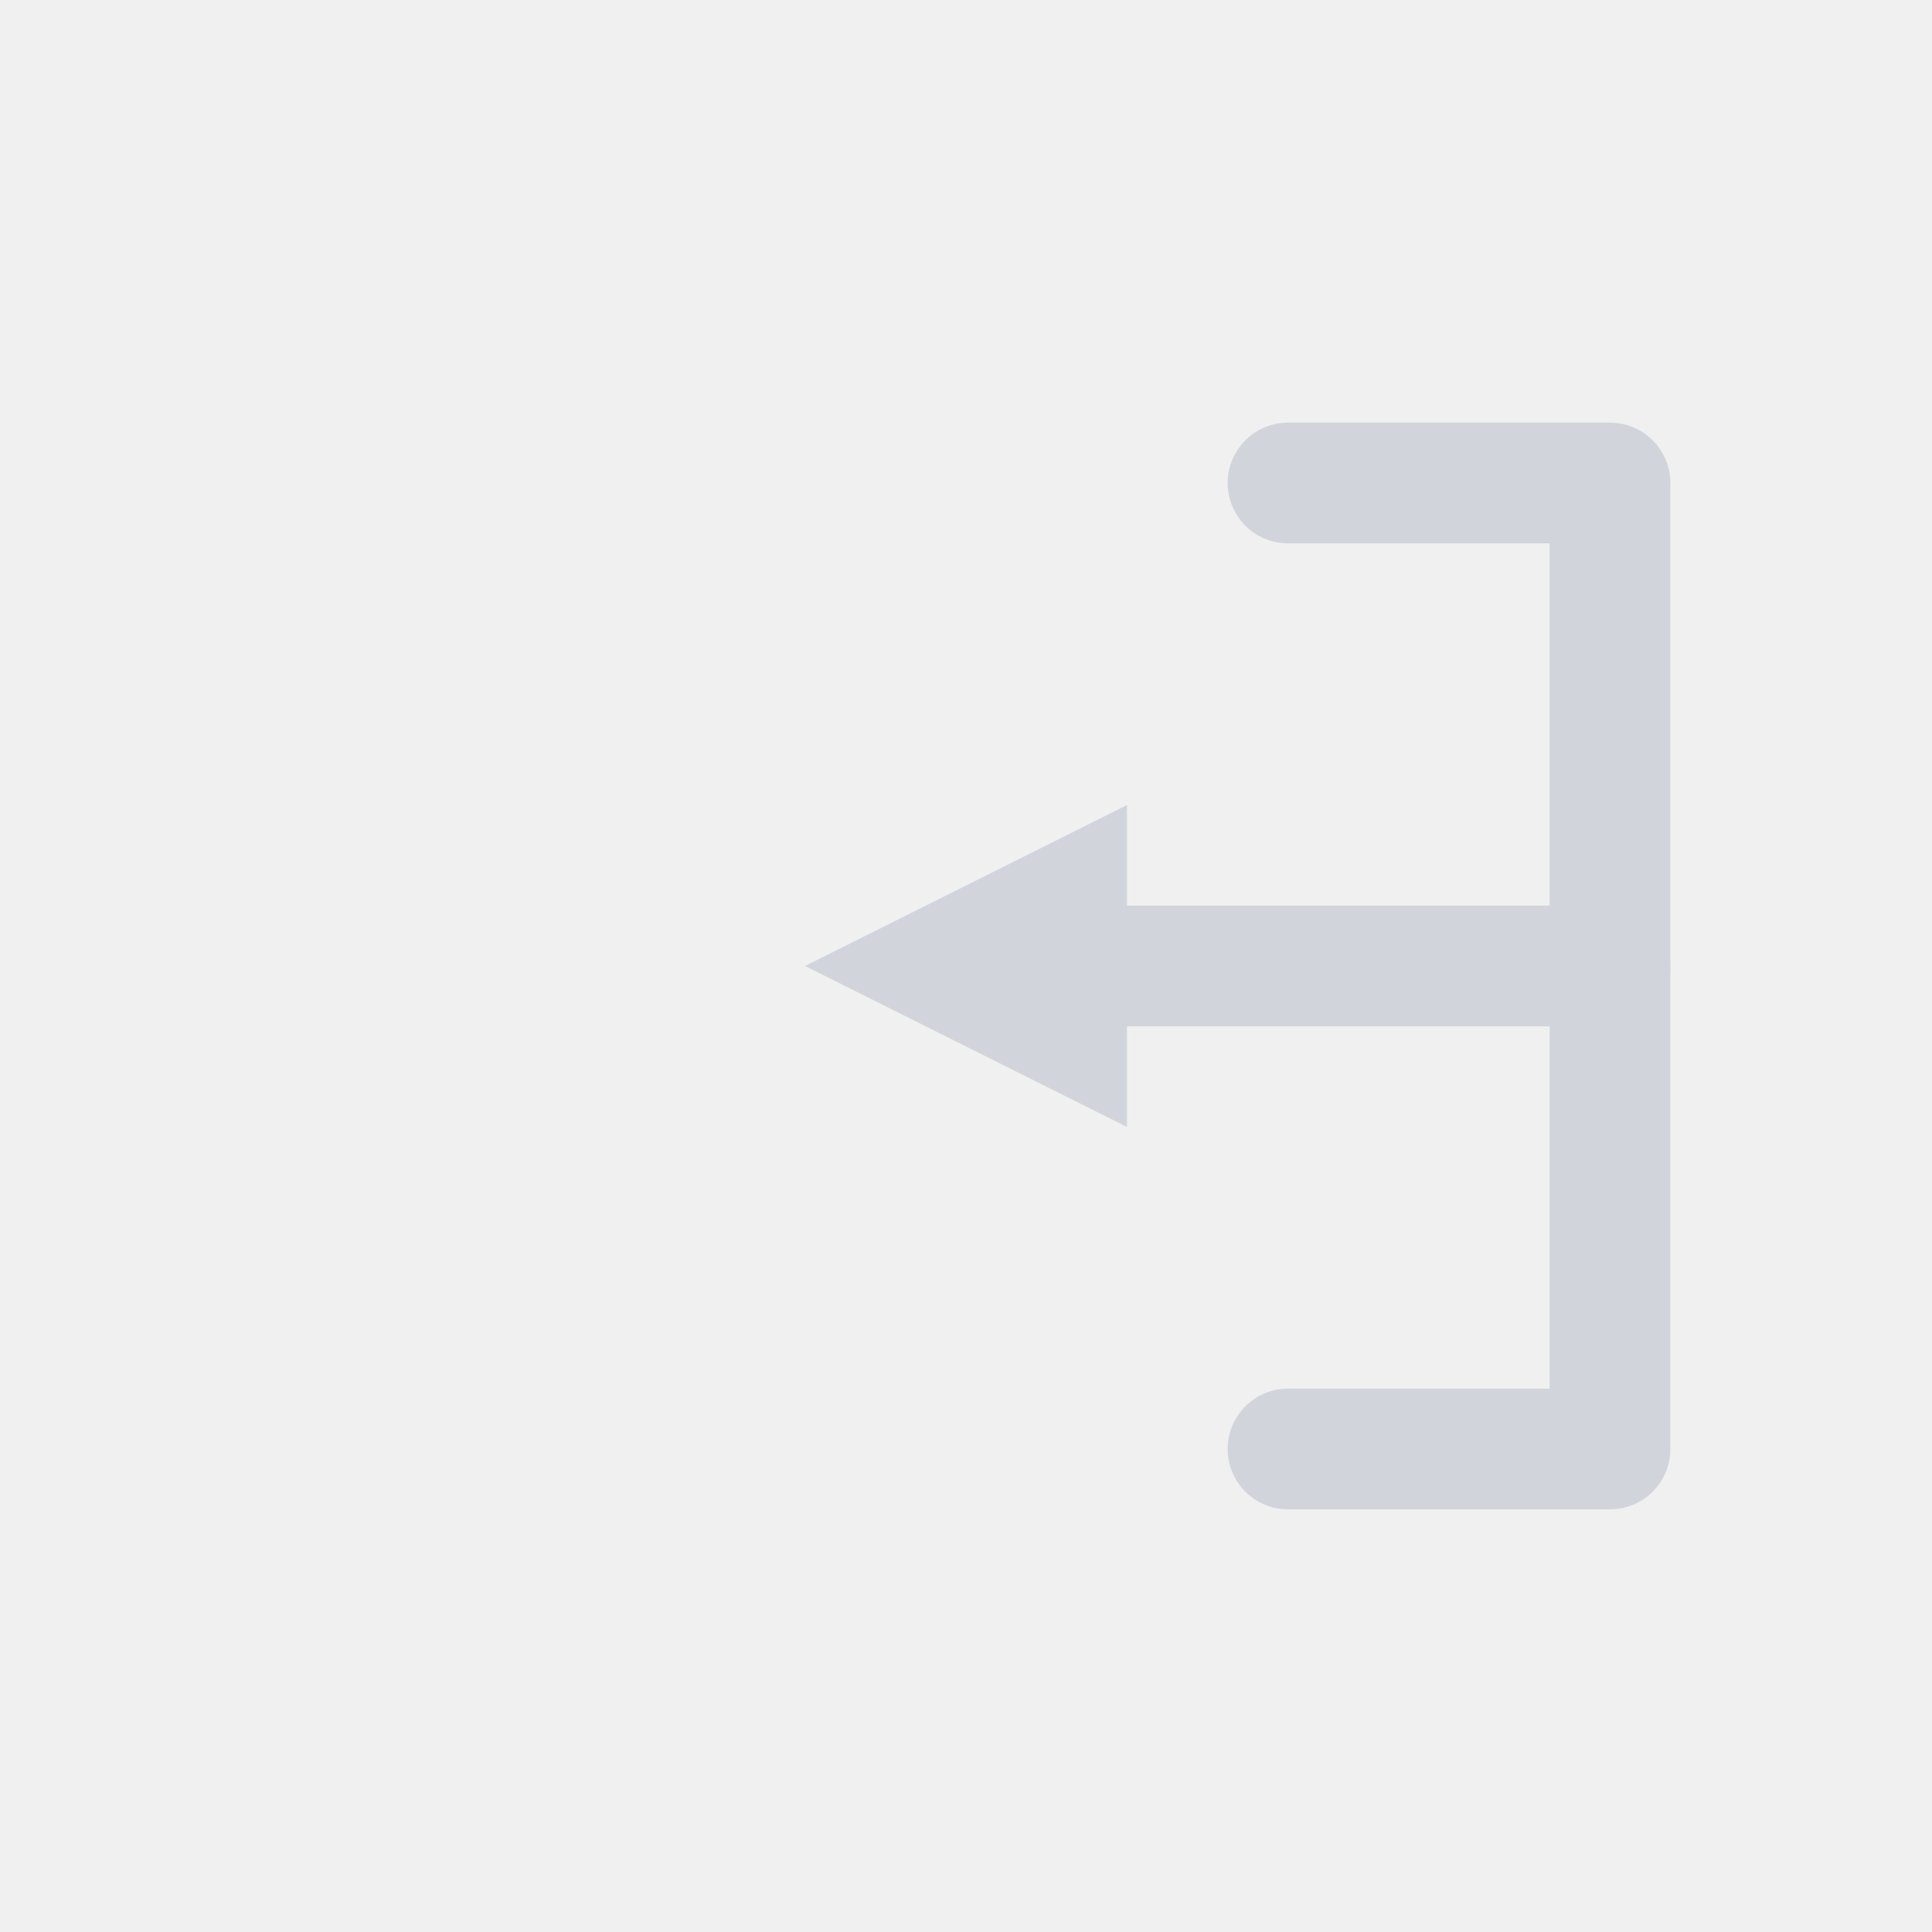
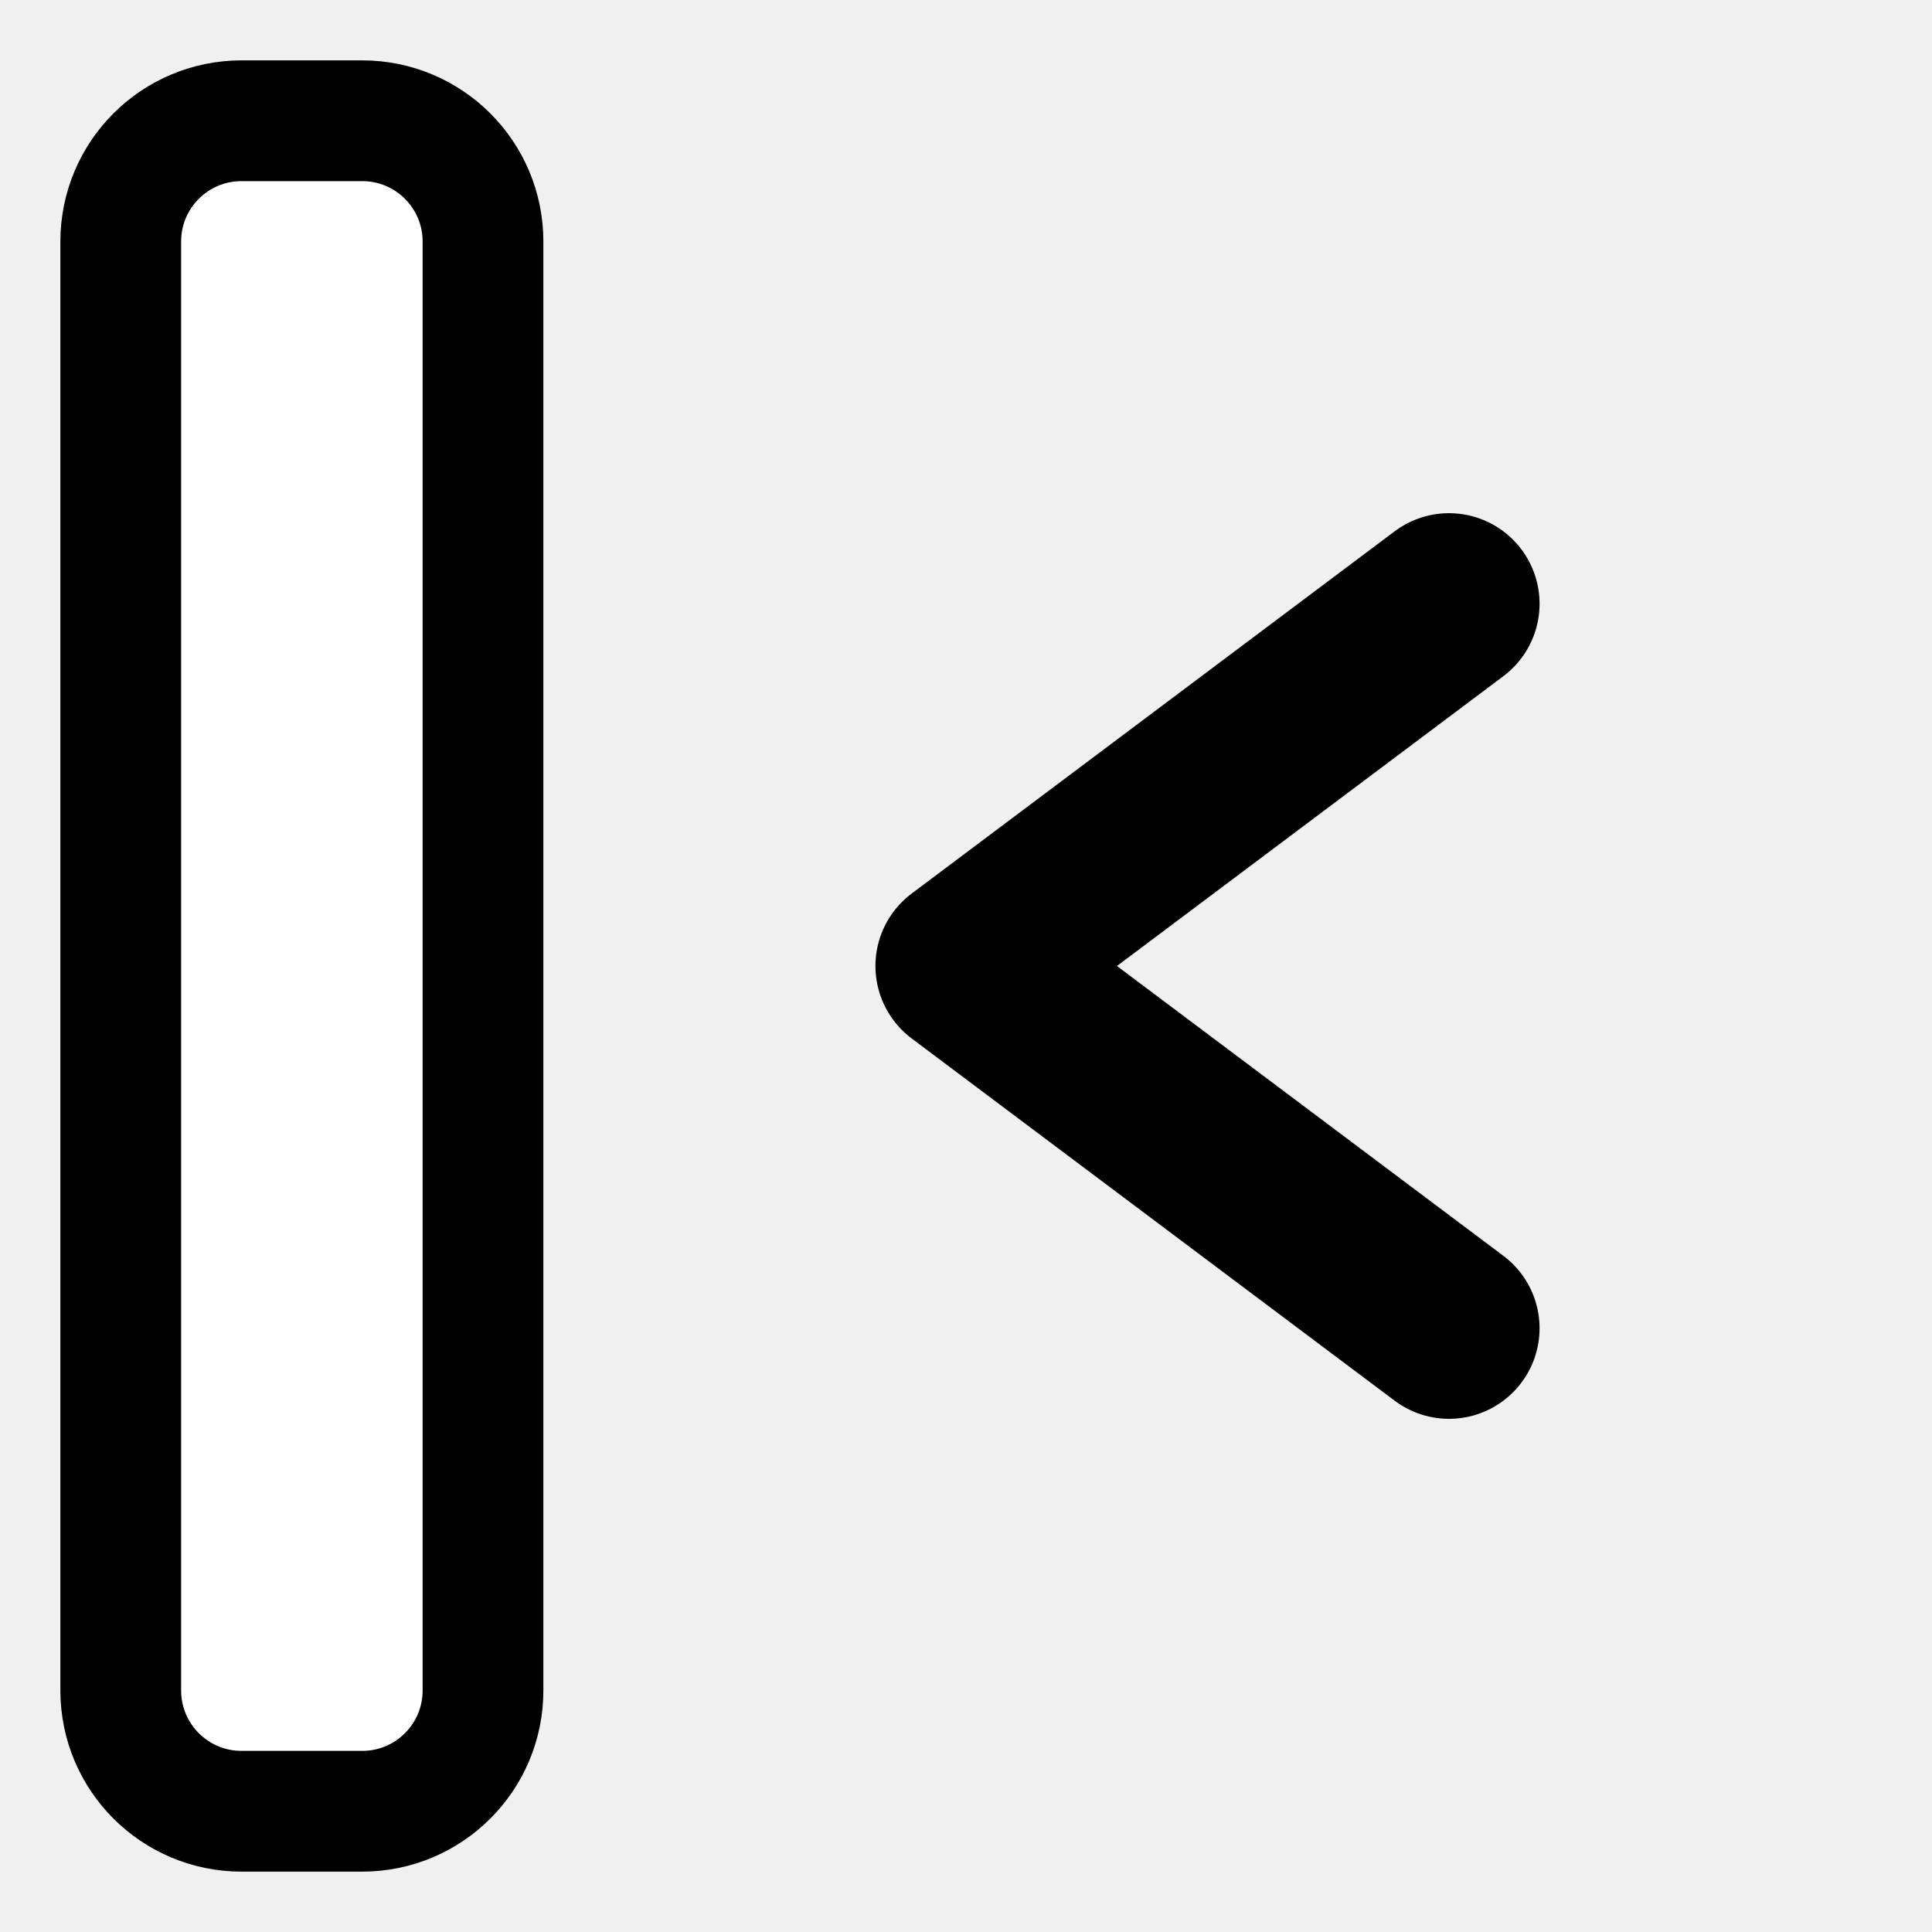
- <svg xmlns="http://www.w3.org/2000/svg" viewBox="0 0 24 24" fill="none" stroke="#d1d5db" stroke-width="1.5" stroke-linecap="round" stroke-linejoin="round">
-   <polyline points="16,6 20,6 20,18 16,18" />
-   <line x1="20" y1="12" x2="14" y2="12" />
-   <polygon points="14,10 10,12 14,14" fill="#d1d5db" stroke="none" />
+ <svg xmlns="http://www.w3.org/2000/svg" width="16" height="16" viewBox="0 0 16 16">
+   <rect x="1" y="1" width="3" height="14" rx="1" fill="#ffffff" stroke="#000000" stroke-width="1" />
+   <path d="M12 5 L8 8 L12 11" fill="none" stroke="#000000" stroke-width="1.5" stroke-linecap="round" stroke-linejoin="round" />
</svg>
